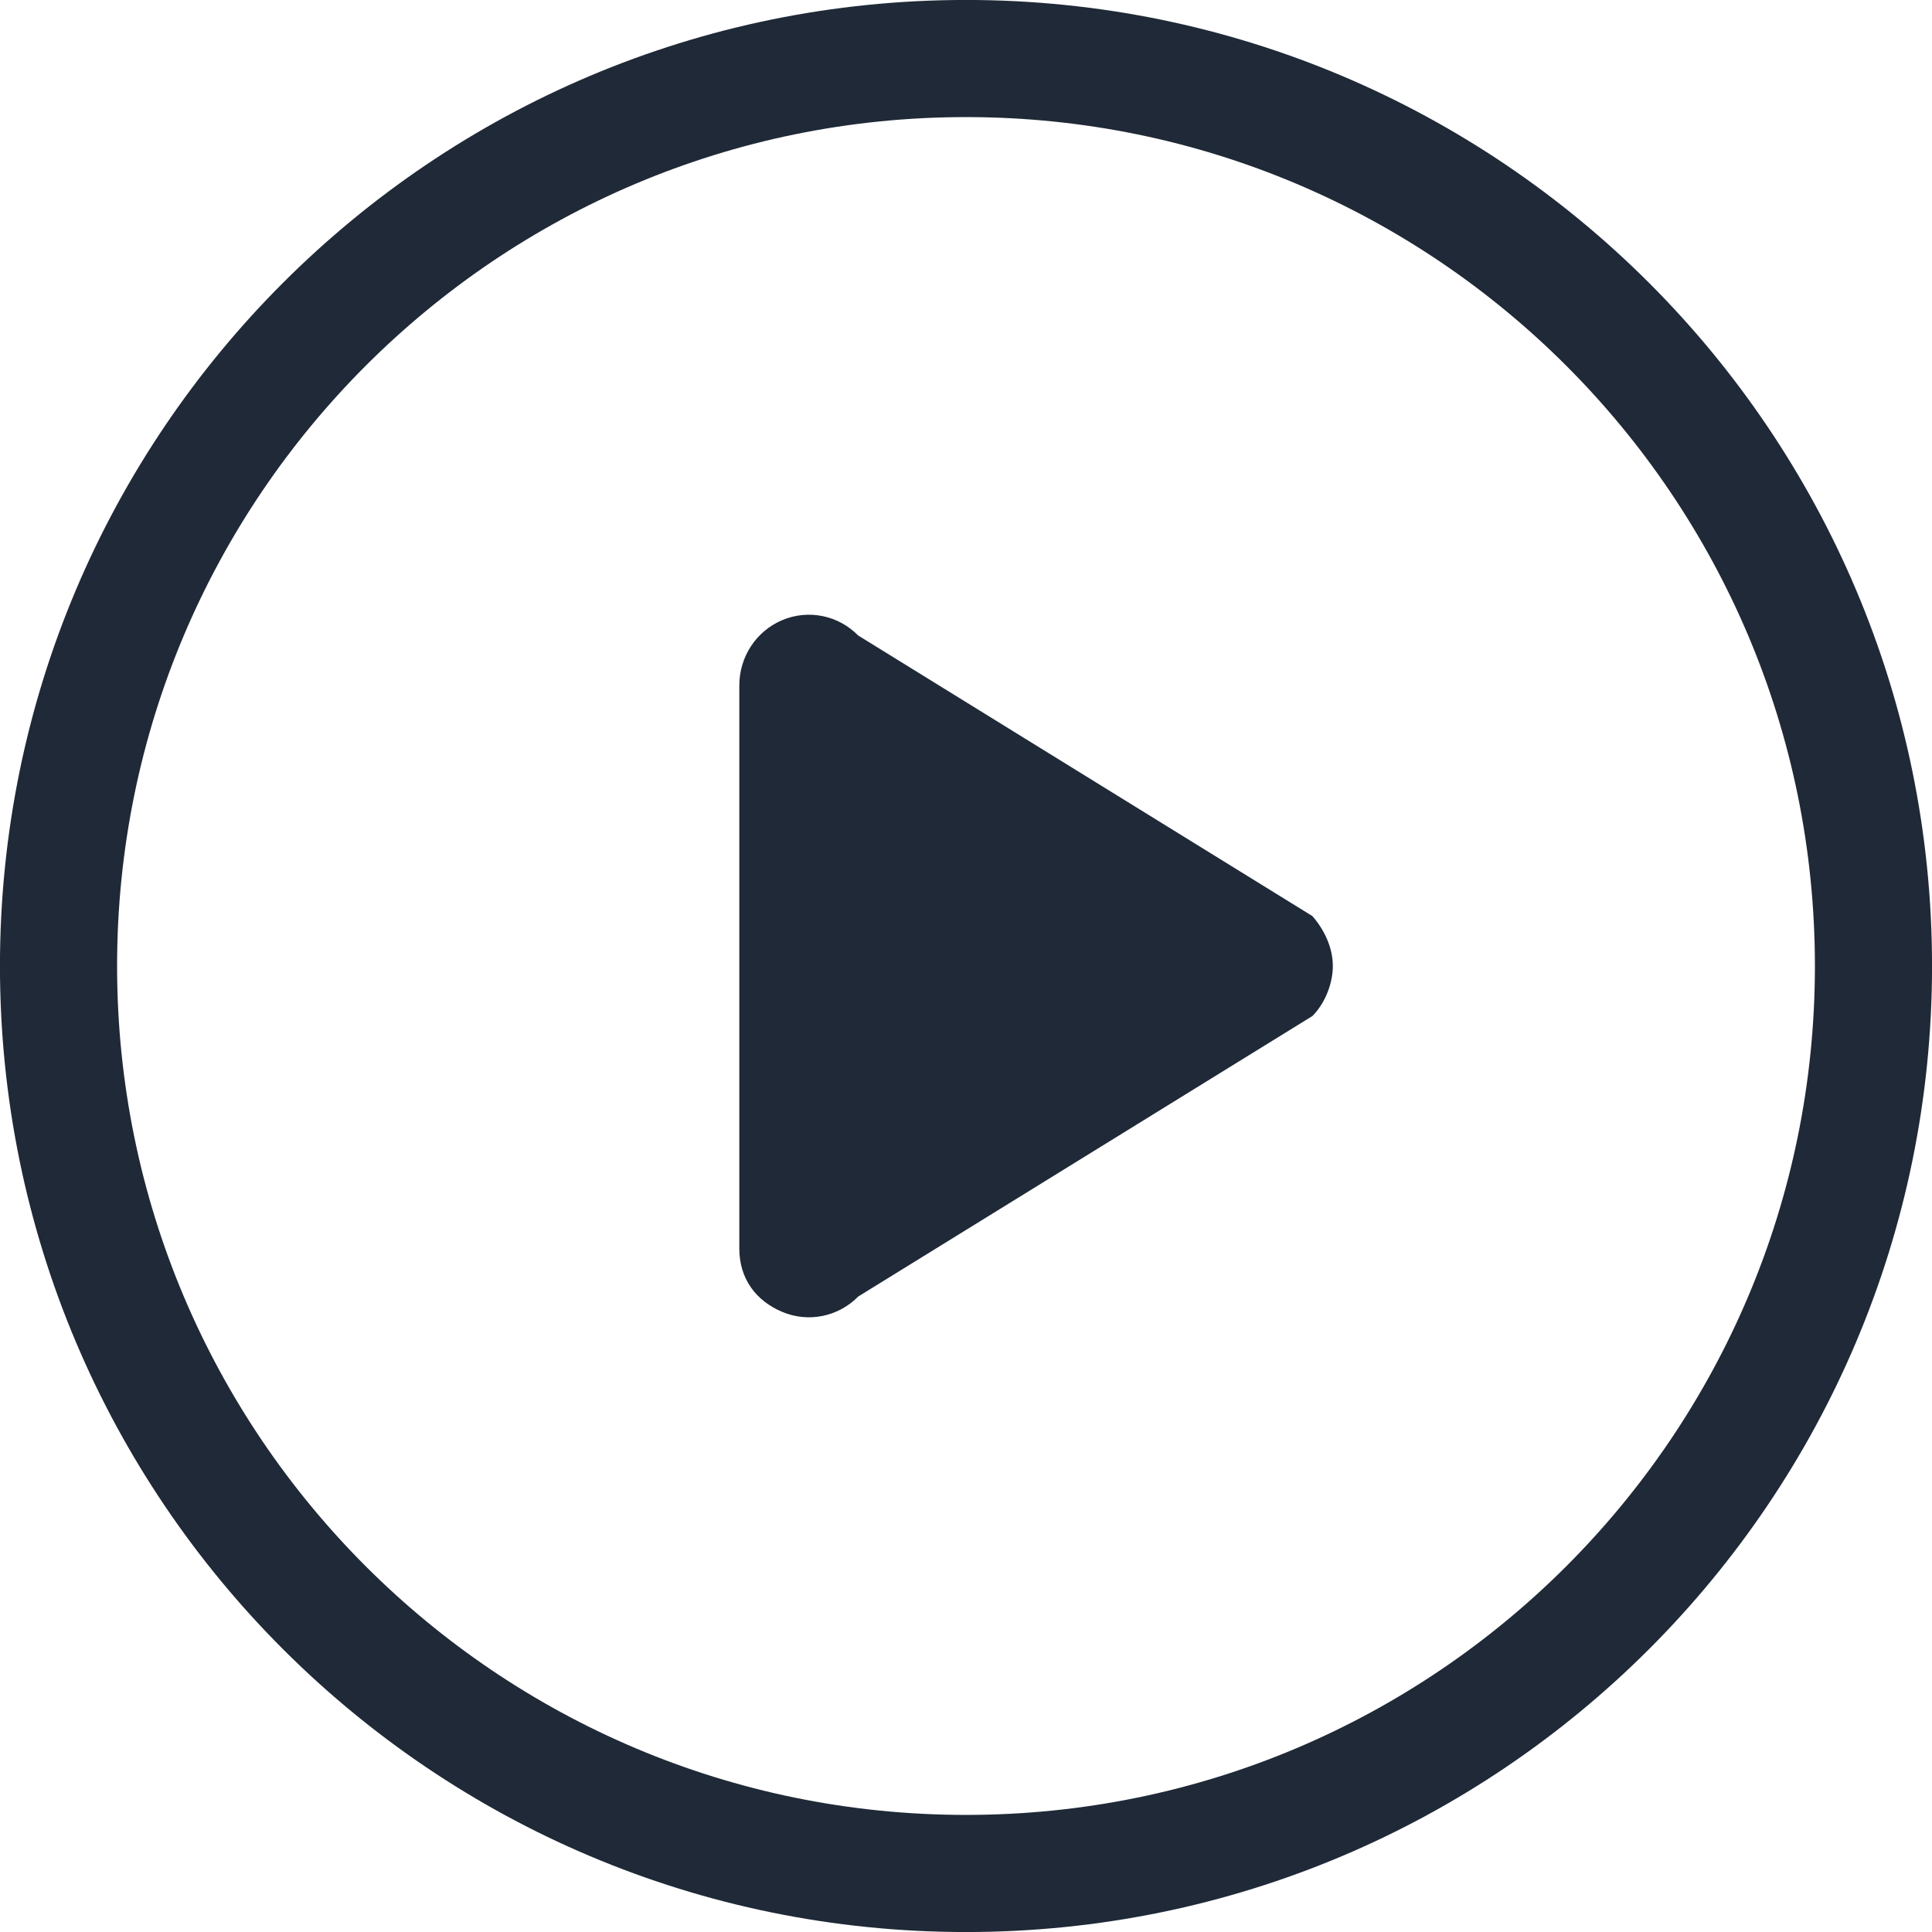
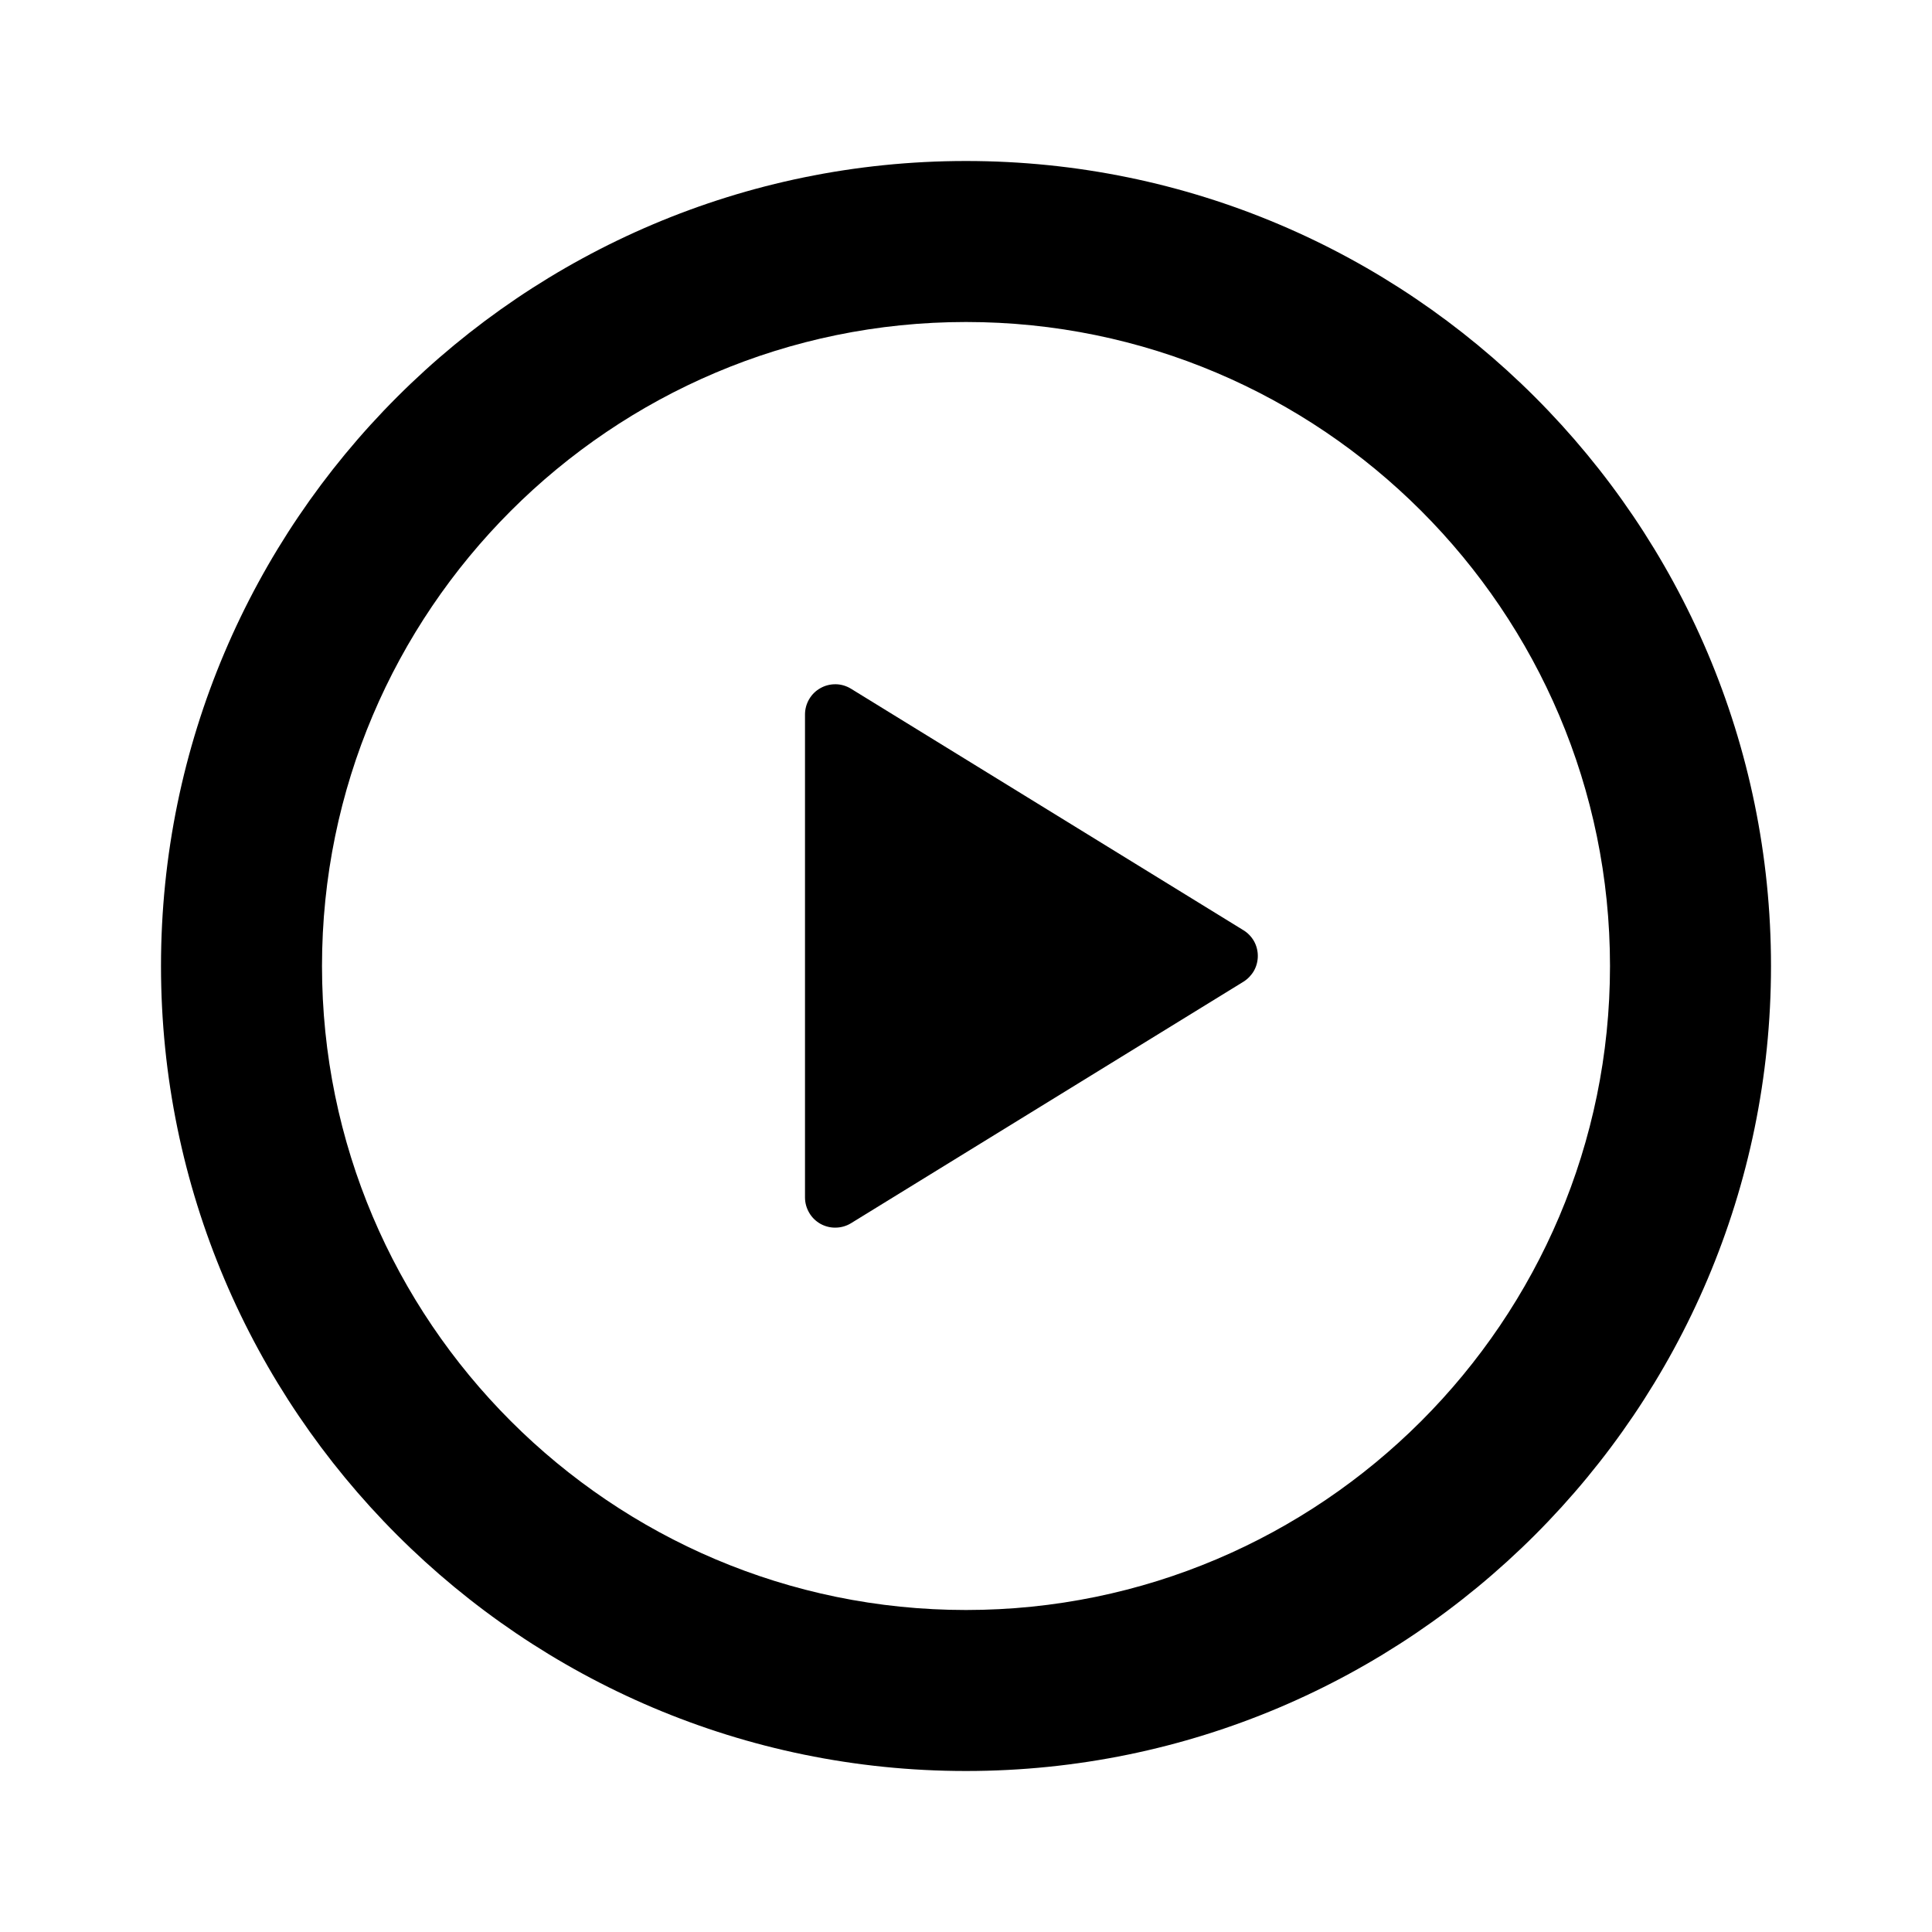
<svg xmlns="http://www.w3.org/2000/svg" width="24" height="24" viewBox="0 0 24 24" fill="none">
-   <rect x="0.727" y="0.727" width="22.546" height="22.546" rx="11.273" stroke="#1F2937" stroke-width="1.455" />
-   <path d="M10.66 7.894L16.303 11.38C16.473 11.575 16.557 11.8 16.557 12C16.557 12.2 16.473 12.449 16.304 12.621L10.661 16.106C10.413 16.358 10.041 16.433 9.718 16.297C9.394 16.161 9.184 15.889 9.184 15.51V8.514C9.184 8.159 9.394 7.839 9.718 7.703C10.041 7.567 10.414 7.643 10.66 7.894Z" fill="#1F2937" />
+   <path d="M12 2C6.486 2 2 6.486 2 12C2 17.514 6.486 22 12 22C17.514 22 22 17.514 22 12C22 6.486 17.514 2 12 2ZM12 20C7.589 20 4 16.411 4 12C4 7.589 7.589 4 12 4C16.411 4 20 7.589 20 12C20 16.411 16.411 20 12 20Z" fill="currentColor" />
+   <path d="M10 8.875V14.875C10 14.942 10.018 15.007 10.052 15.065C10.085 15.123 10.134 15.17 10.192 15.203C10.25 15.235 10.316 15.252 10.383 15.25C10.45 15.249 10.515 15.23 10.572 15.195L15.447 12.195C15.501 12.161 15.546 12.114 15.578 12.058C15.609 12.002 15.625 11.939 15.625 11.875C15.625 11.811 15.609 11.748 15.578 11.692C15.546 11.636 15.501 11.589 15.447 11.556L10.572 8.556C10.515 8.521 10.45 8.501 10.383 8.5C10.316 8.499 10.25 8.515 10.192 8.548C10.134 8.58 10.085 8.628 10.052 8.685C10.018 8.743 10 8.808 10 8.875Z" fill="currentColor" />
</svg>
